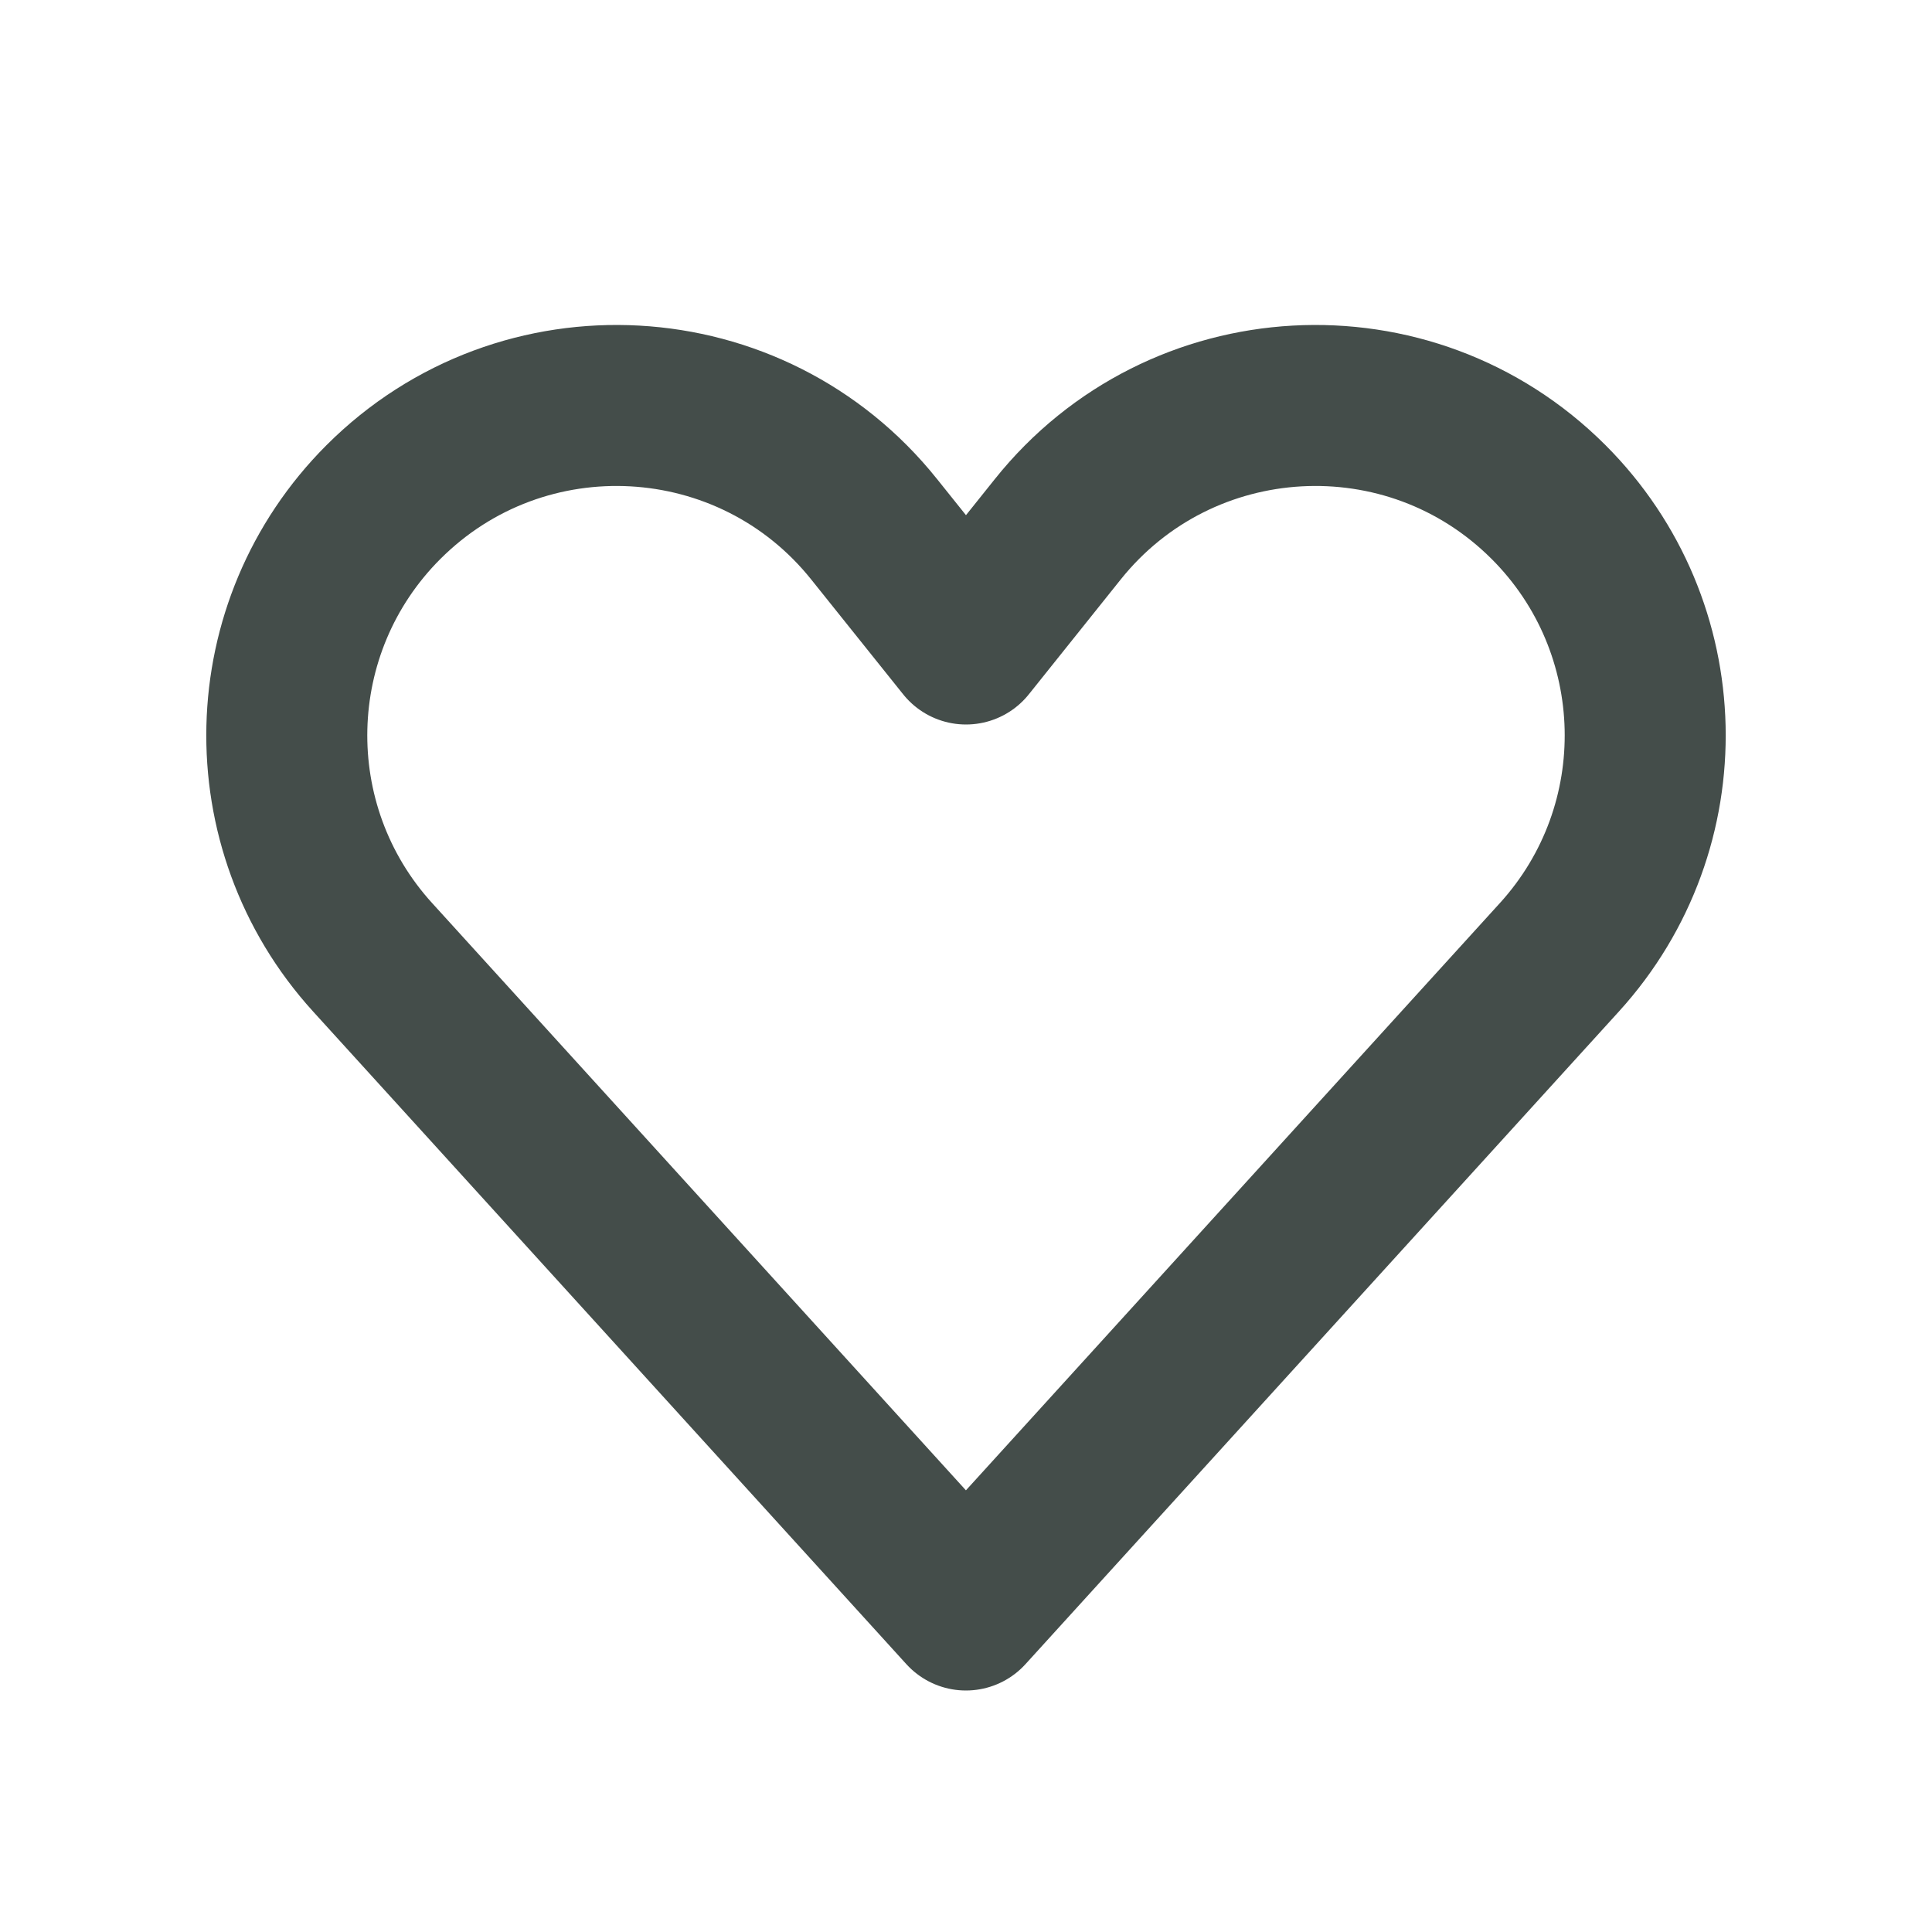
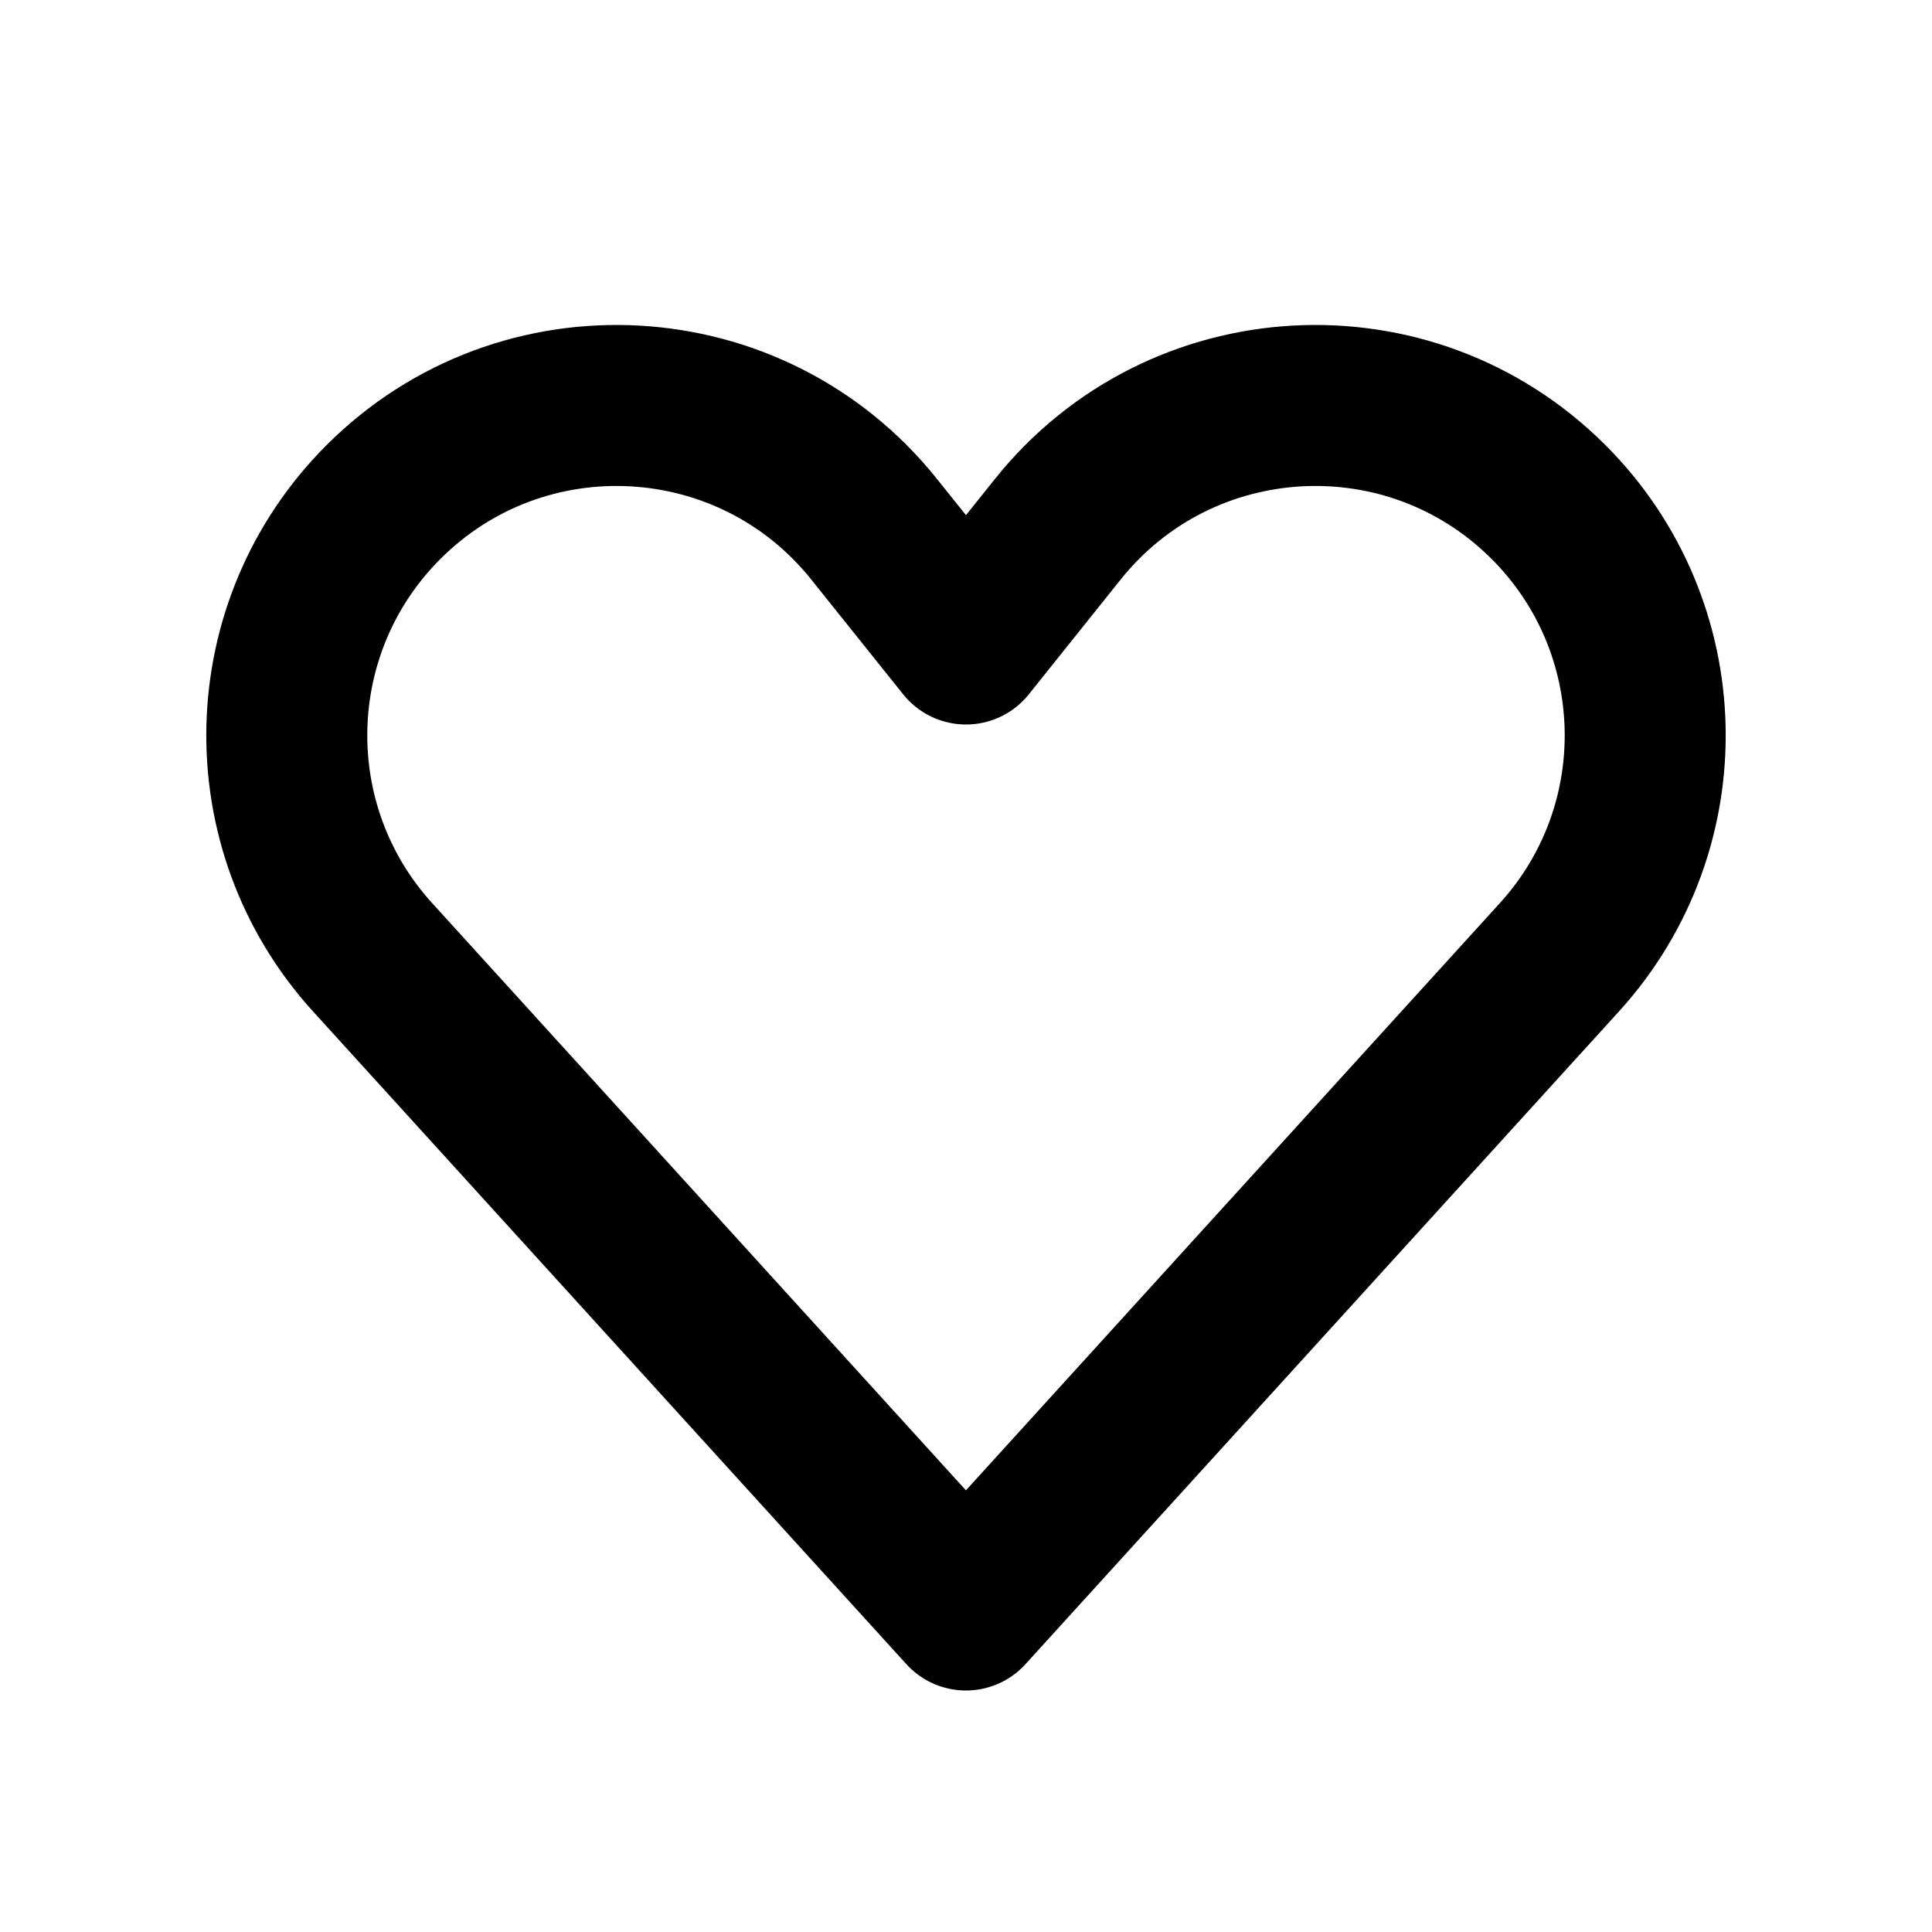
- <svg xmlns="http://www.w3.org/2000/svg" width="24" height="24" viewBox="0 0 24 24" fill="none">
-   <path d="M19.237 6.237C20.784 7.784 20.843 10.273 19.372 11.891L11.999 20L4.628 11.891C3.157 10.273 3.216 7.784 4.763 6.237C6.49 4.51 9.334 4.668 10.859 6.575L12 8L13.14 6.575C14.665 4.668 17.51 4.51 19.237 6.237Z" stroke="#444D4A" stroke-width="2" stroke-linecap="round" stroke-linejoin="round" />
+ <svg xmlns="http://www.w3.org/2000/svg" viewBox="0 0 24 24" fill="none">
+   <path d="M19.237 6.237C20.784 7.784 20.843 10.273 19.372 11.891L11.999 20L4.628 11.891C3.157 10.273 3.216 7.784 4.763 6.237C6.49 4.51 9.334 4.668 10.859 6.575L12 8L13.14 6.575C14.665 4.668 17.51 4.51 19.237 6.237Z" stroke="currentColor" stroke-width="2" stroke-linecap="round" stroke-linejoin="round" />
</svg>
